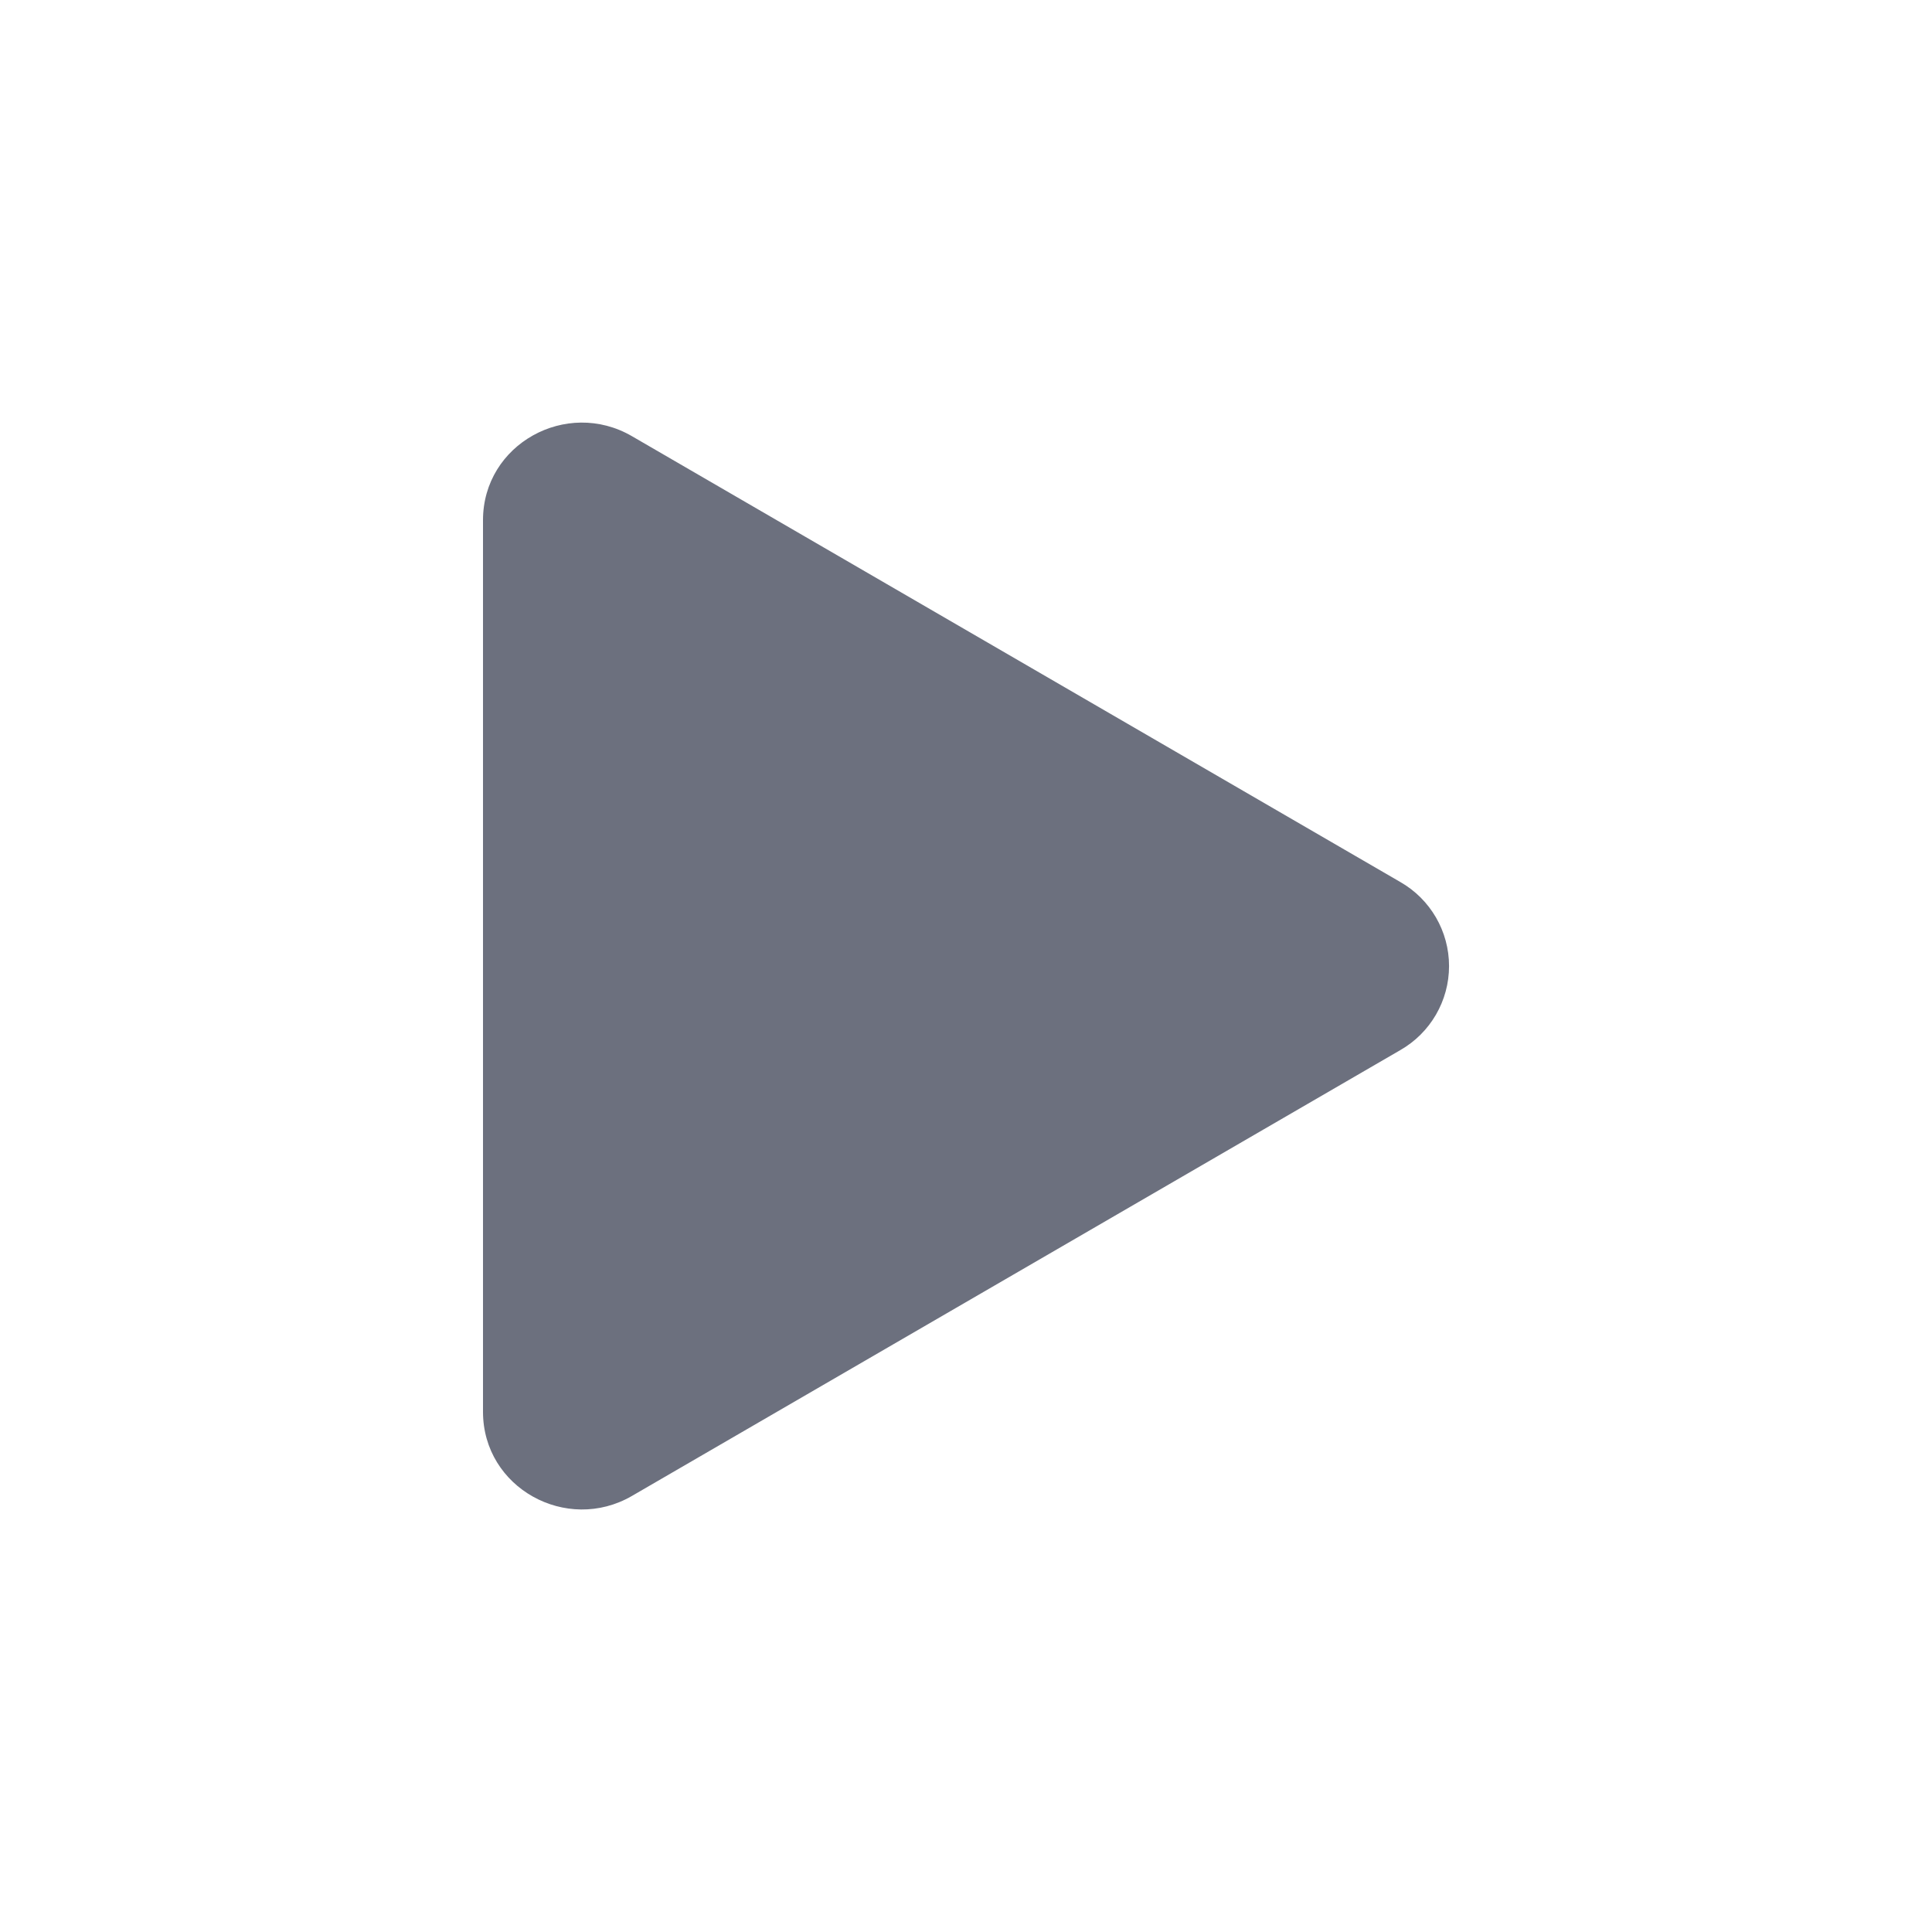
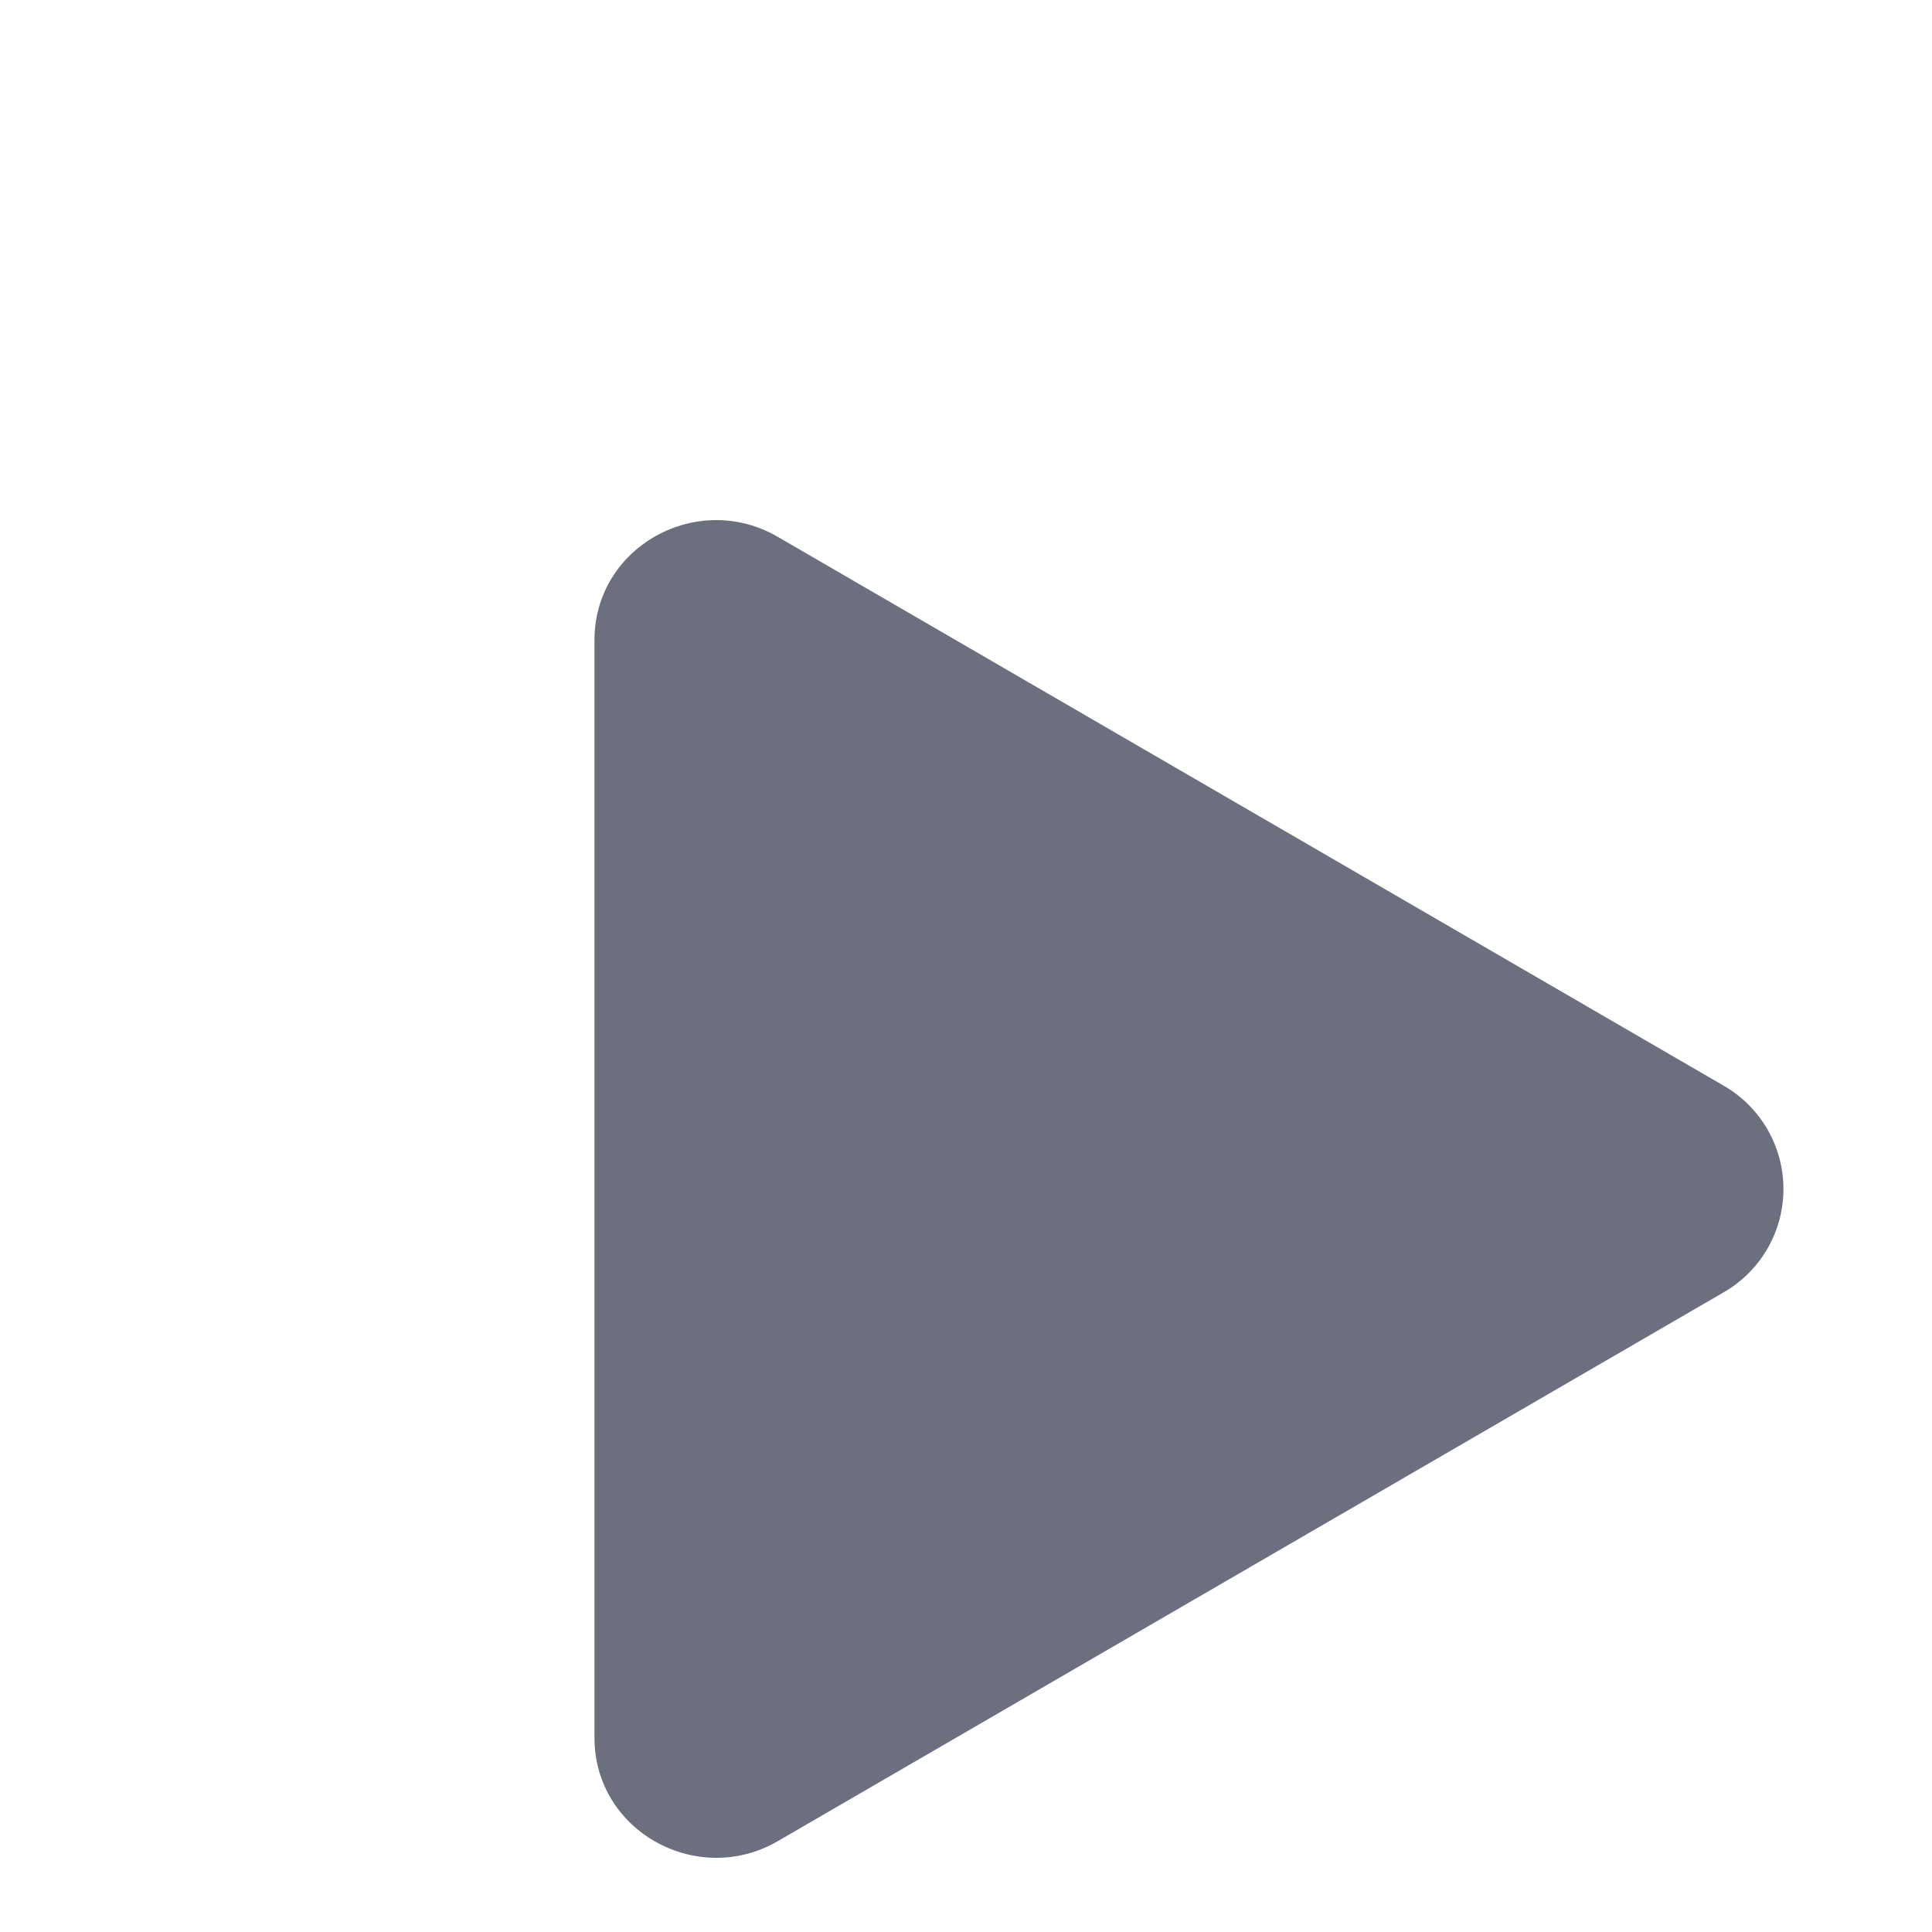
- <svg xmlns="http://www.w3.org/2000/svg" fill="none" width="16" height="16" viewBox="0 0 16 16">
+ <svg xmlns="http://www.w3.org/2000/svg" fill="none" width="13" height="13" viewBox="0 0 13 13">
  <path d="m11.596 8.697-6.363 3.692c-.54.313-1.233-.066-1.233-.697V4.308c0-.63.692-1.01 1.233-.696l6.363 3.692a.802.802 0 0 1 0 1.393" id="path2" style="fill:#6c707e" />
</svg>
